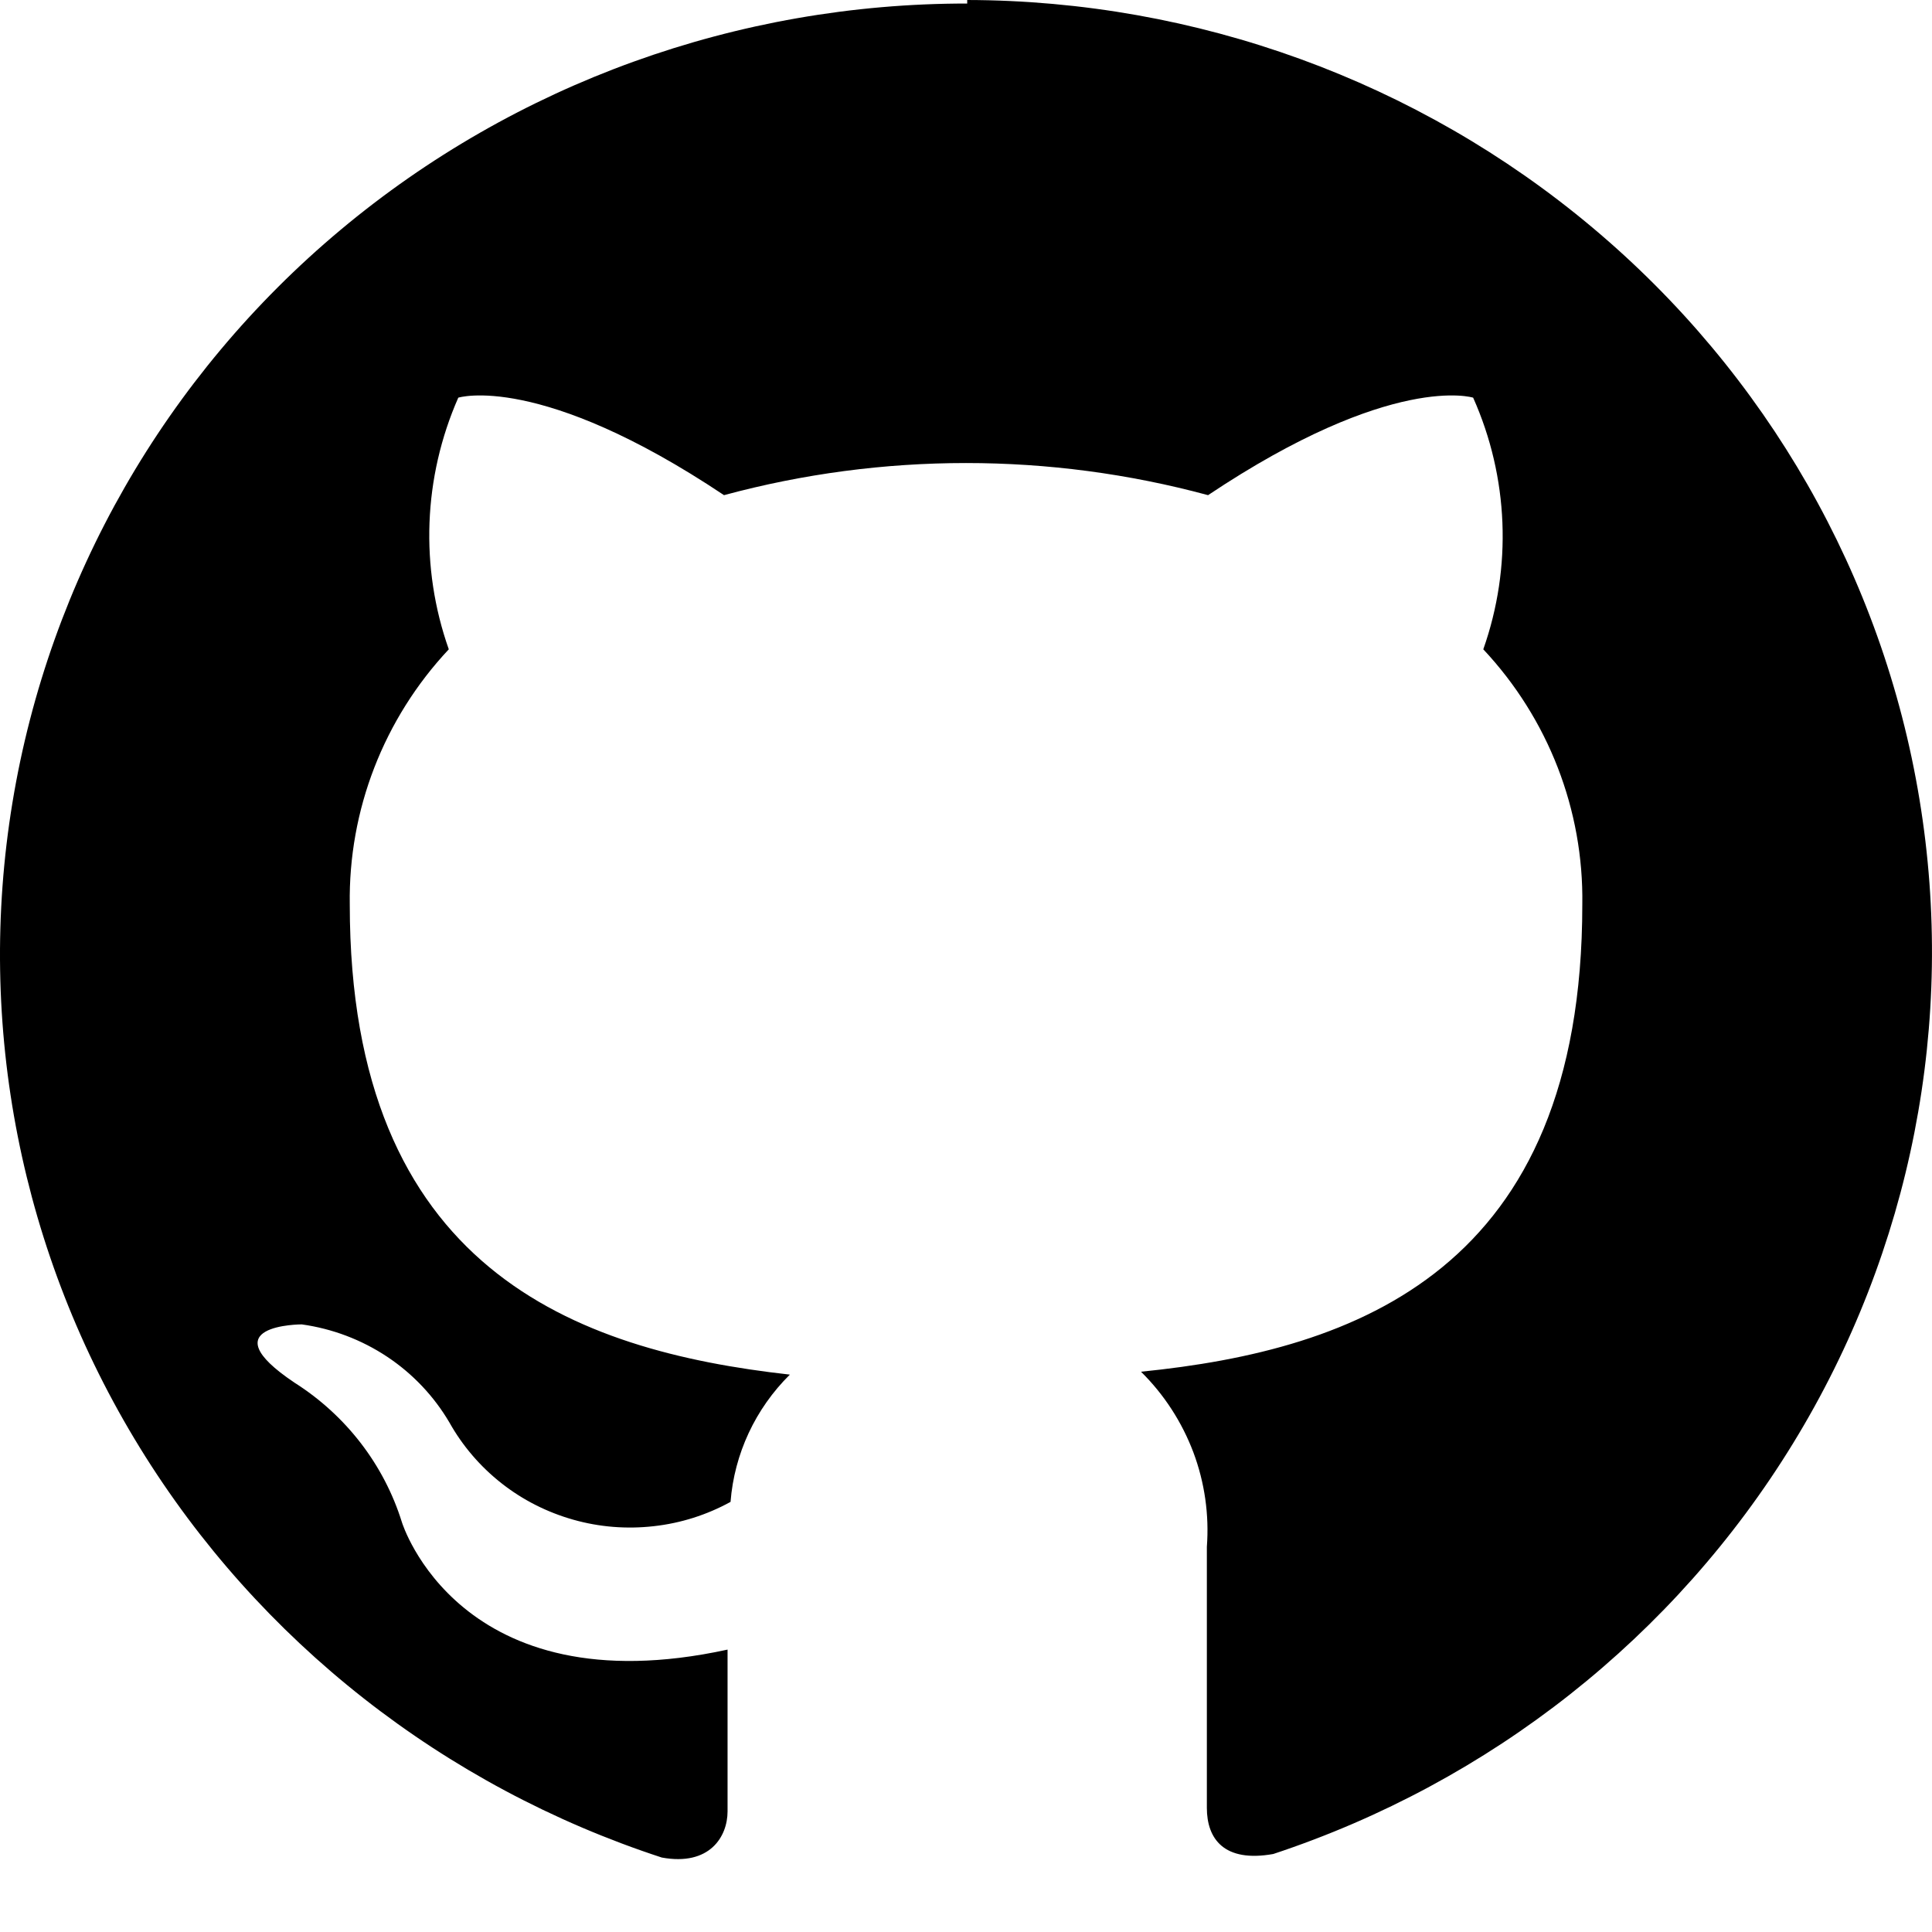
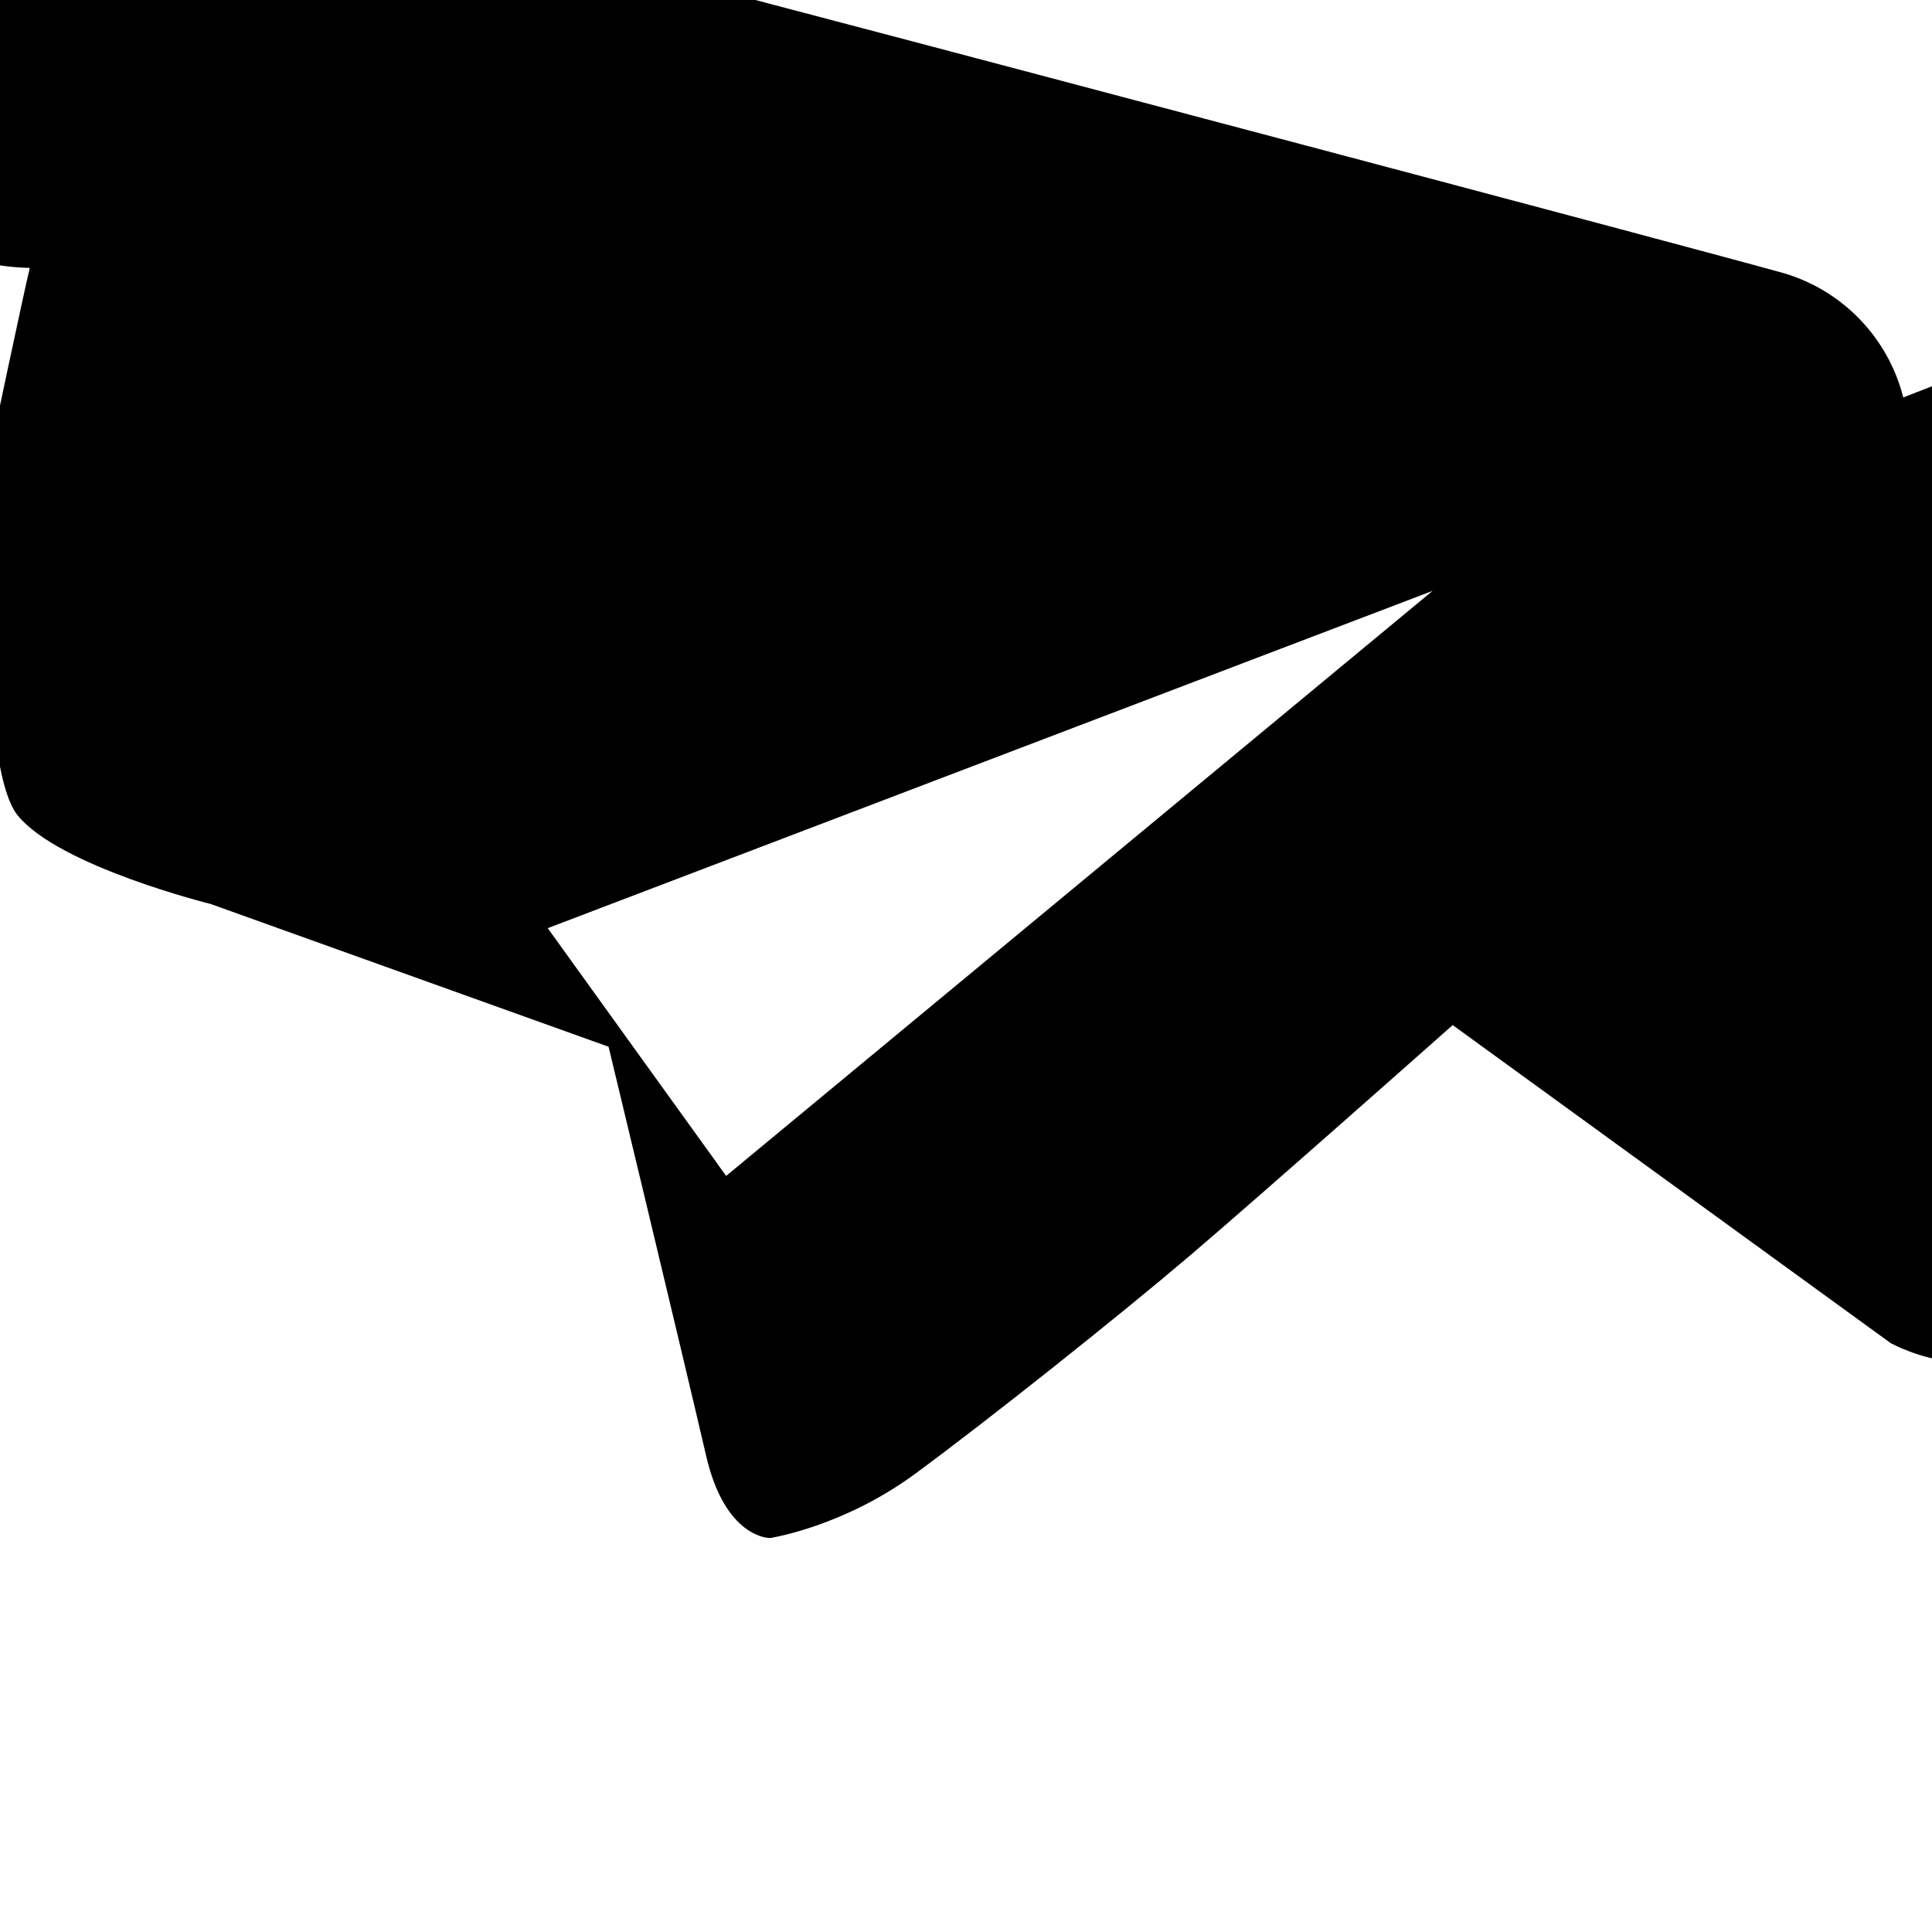
<svg xmlns="http://www.w3.org/2000/svg" fill="none" viewBox="0 0 24 24">
-   <path fill="currentColor" fill-rule="evenodd" d="M12.015 0.044C9.163 0.041 6.403 1.038 4.229 2.857C2.056 4.675 0.612 7.196 0.155 9.968C-0.302 12.74 0.259 15.581 1.737 17.983C3.215 20.385 5.514 22.19 8.221 23.075C8.817 23.184 9.038 22.814 9.038 22.502C9.038 22.19 9.038 21.479 9.038 20.492C5.701 21.218 4.993 18.911 4.993 18.911C4.771 18.196 4.298 17.582 3.66 17.177C2.576 16.452 3.748 16.452 3.748 16.452C4.128 16.505 4.49 16.642 4.808 16.853C5.126 17.064 5.391 17.344 5.583 17.671C5.746 17.962 5.966 18.218 6.229 18.425C6.493 18.633 6.796 18.786 7.121 18.878C7.445 18.97 7.785 18.997 8.12 18.959C8.456 18.922 8.78 18.819 9.075 18.657C9.122 18.06 9.383 17.5 9.812 17.076C7.145 16.778 4.345 15.763 4.345 11.236C4.327 10.063 4.767 8.928 5.575 8.066C5.215 7.047 5.257 5.931 5.693 4.94C5.693 4.94 6.703 4.621 8.994 6.151C10.962 5.619 13.039 5.619 15.007 6.151C17.298 4.621 18.3 4.94 18.3 4.94C18.741 5.929 18.786 7.046 18.426 8.066C19.234 8.928 19.674 10.063 19.656 11.236C19.656 15.777 16.849 16.771 14.174 17.04C14.461 17.323 14.682 17.665 14.824 18.04C14.965 18.416 15.022 18.817 14.992 19.216C14.992 20.797 14.992 22.074 14.992 22.458C14.992 22.843 15.206 23.14 15.817 23.031C18.516 22.138 20.804 20.33 22.274 17.93C23.745 15.53 24.301 12.694 23.844 9.927C23.388 7.161 21.948 4.644 19.781 2.826C17.614 1.007 14.862 0.006 12.015 0V0.044Z" clip-rule="evenodd" />
+   <path fill="currentColor" d="M23.643 4.937a2.164 2.164 0 0 0-1.482-1.543c-1.439-.4-10.818-2.878-10.818-2.878s-9.42-2.478-10.858-2.878A2.162 2.162 0 0 0 .37 3.328c-.073.296-.524 2.435-.523 2.435S-.298 9.495.22 10.13c.517.634 2.398 1.1 2.398 1.1l4.942 1.773s.896 3.723 1.206 5.056c.236 1.06.8 1.047.8 1.047s.9-.136 1.797-.794c.897-.659 2.526-1.955 3.41-2.707.885-.753 3.273-2.871 3.273-2.871l5.44 3.95s1.462.822 2.156-.583c.232-.474.75-1.487.75-1.487s2.046-8.978 2.244-10.003c.198-1.026-.182-1.54-.182-1.54ZM9.02 14.607 6.804 11.53 17.796 7.34l-8.776 7.268Z" />
</svg>
